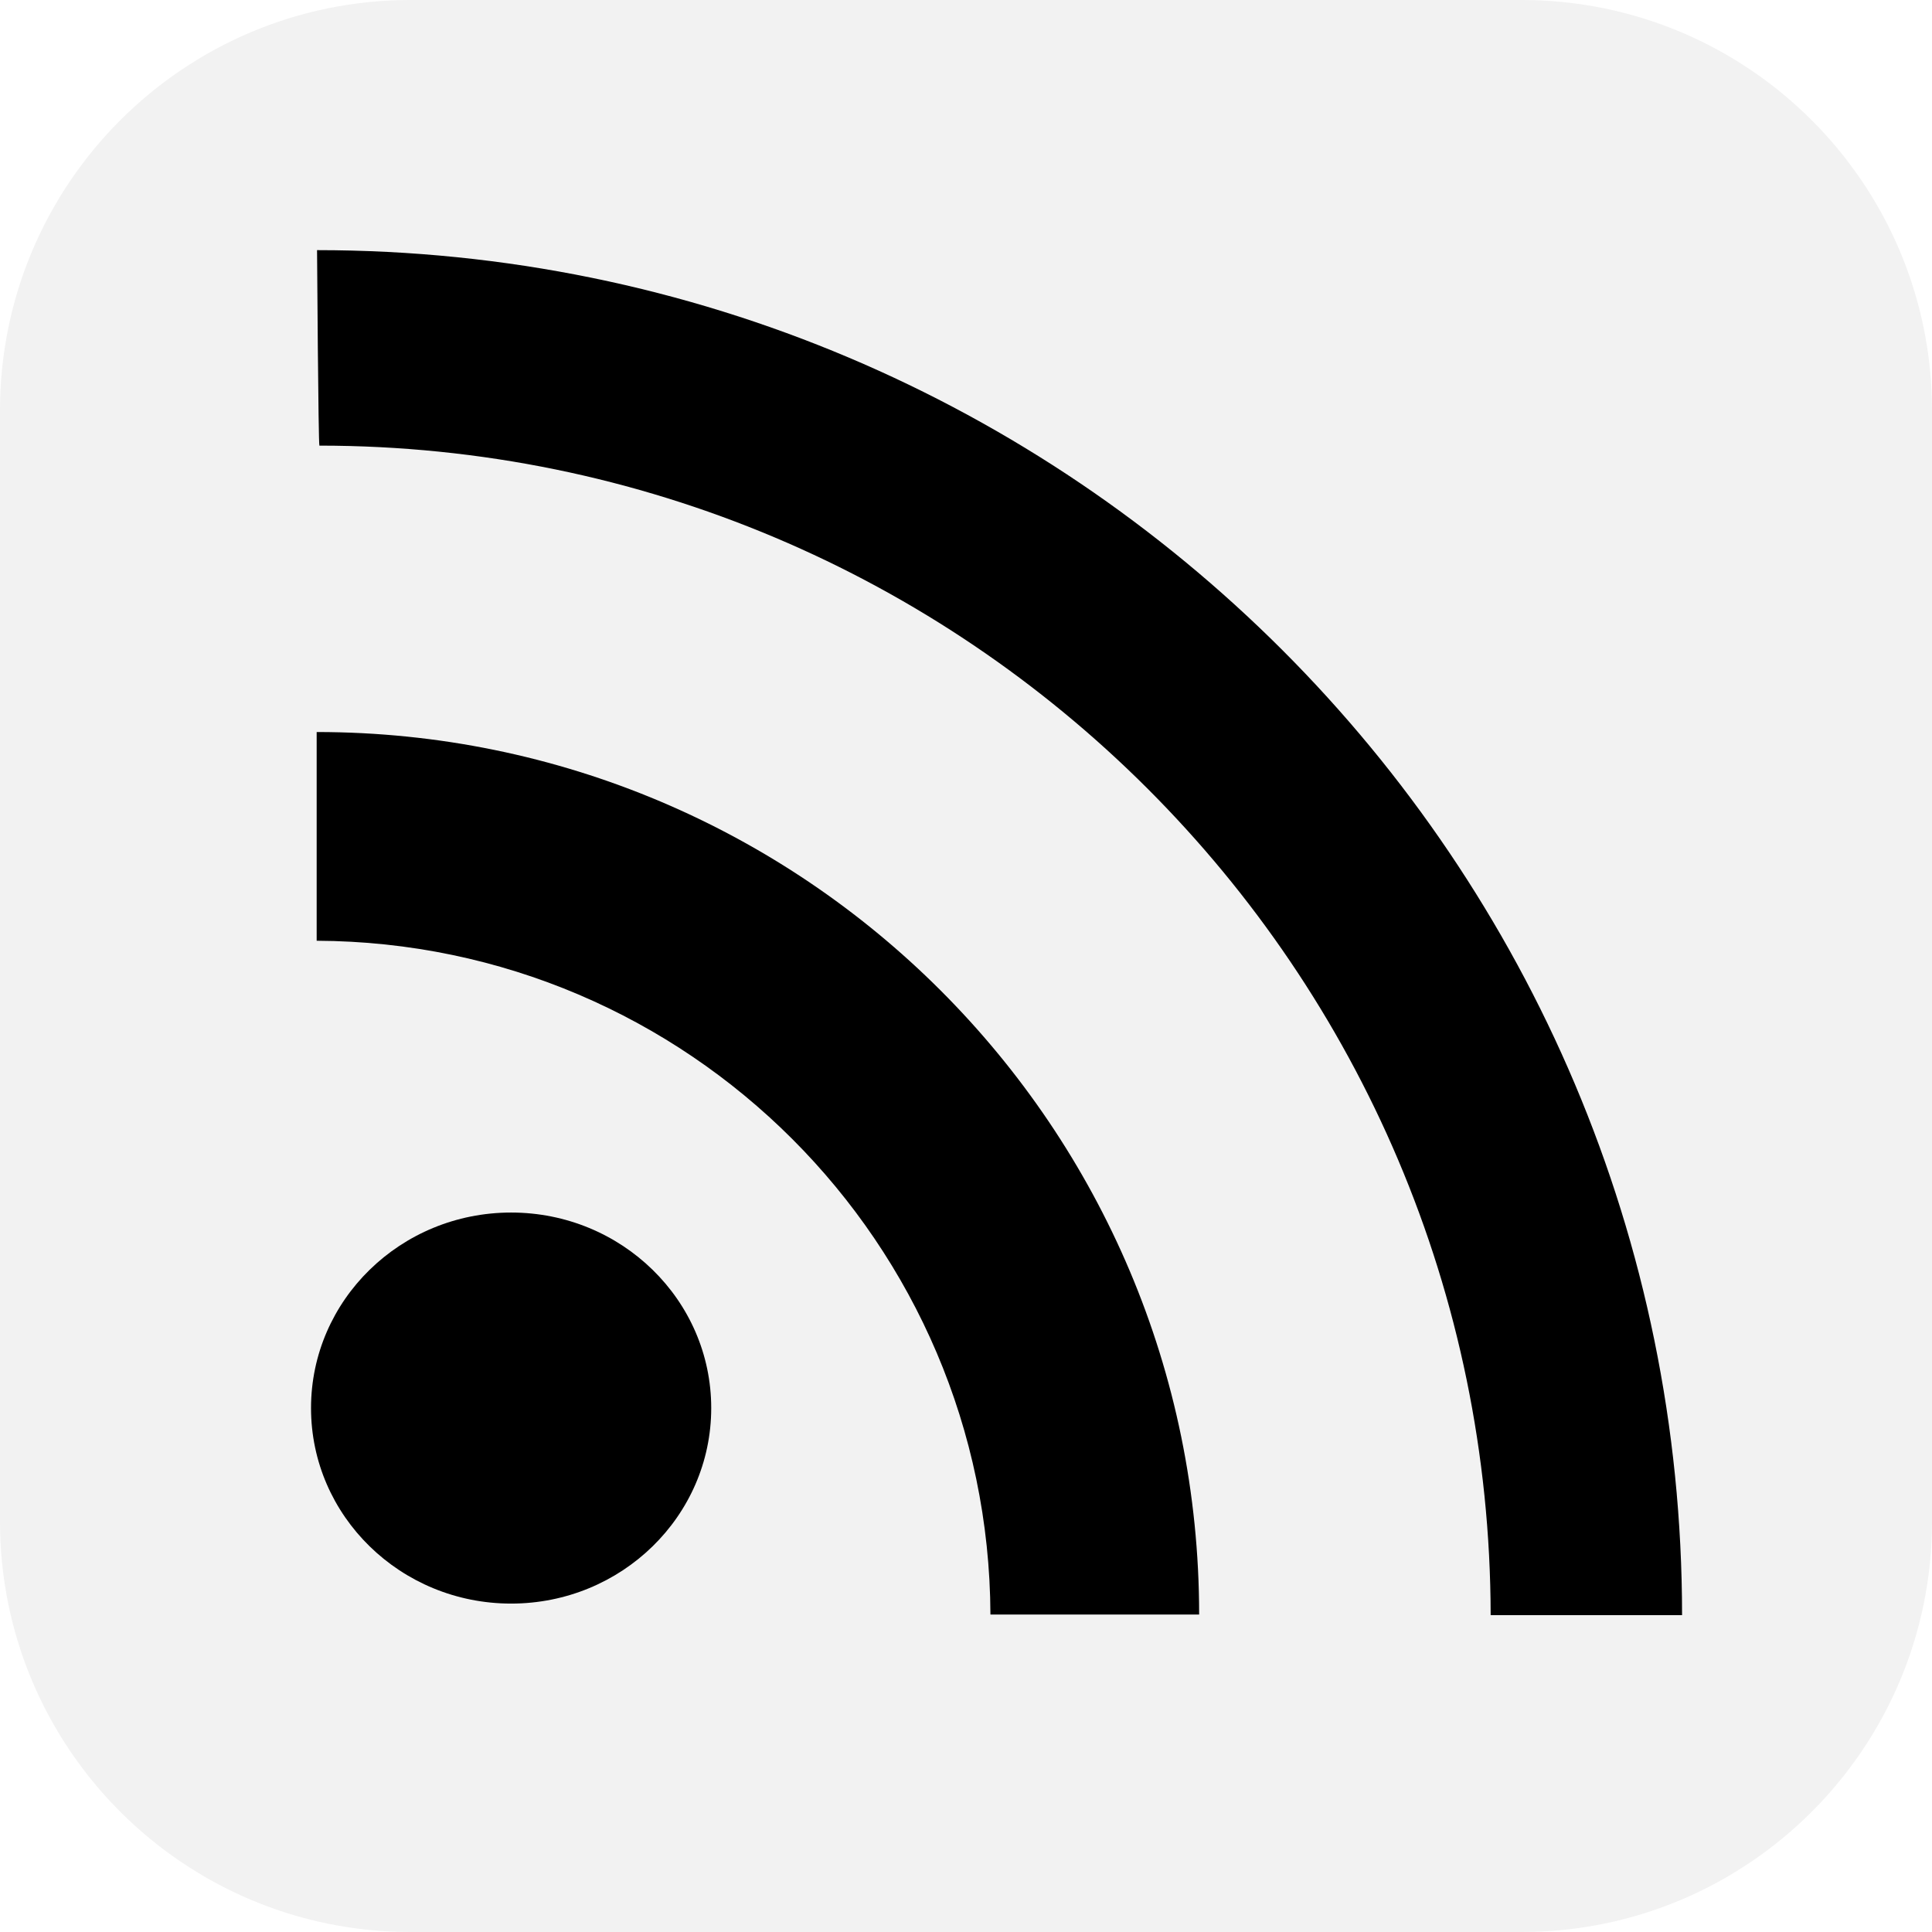
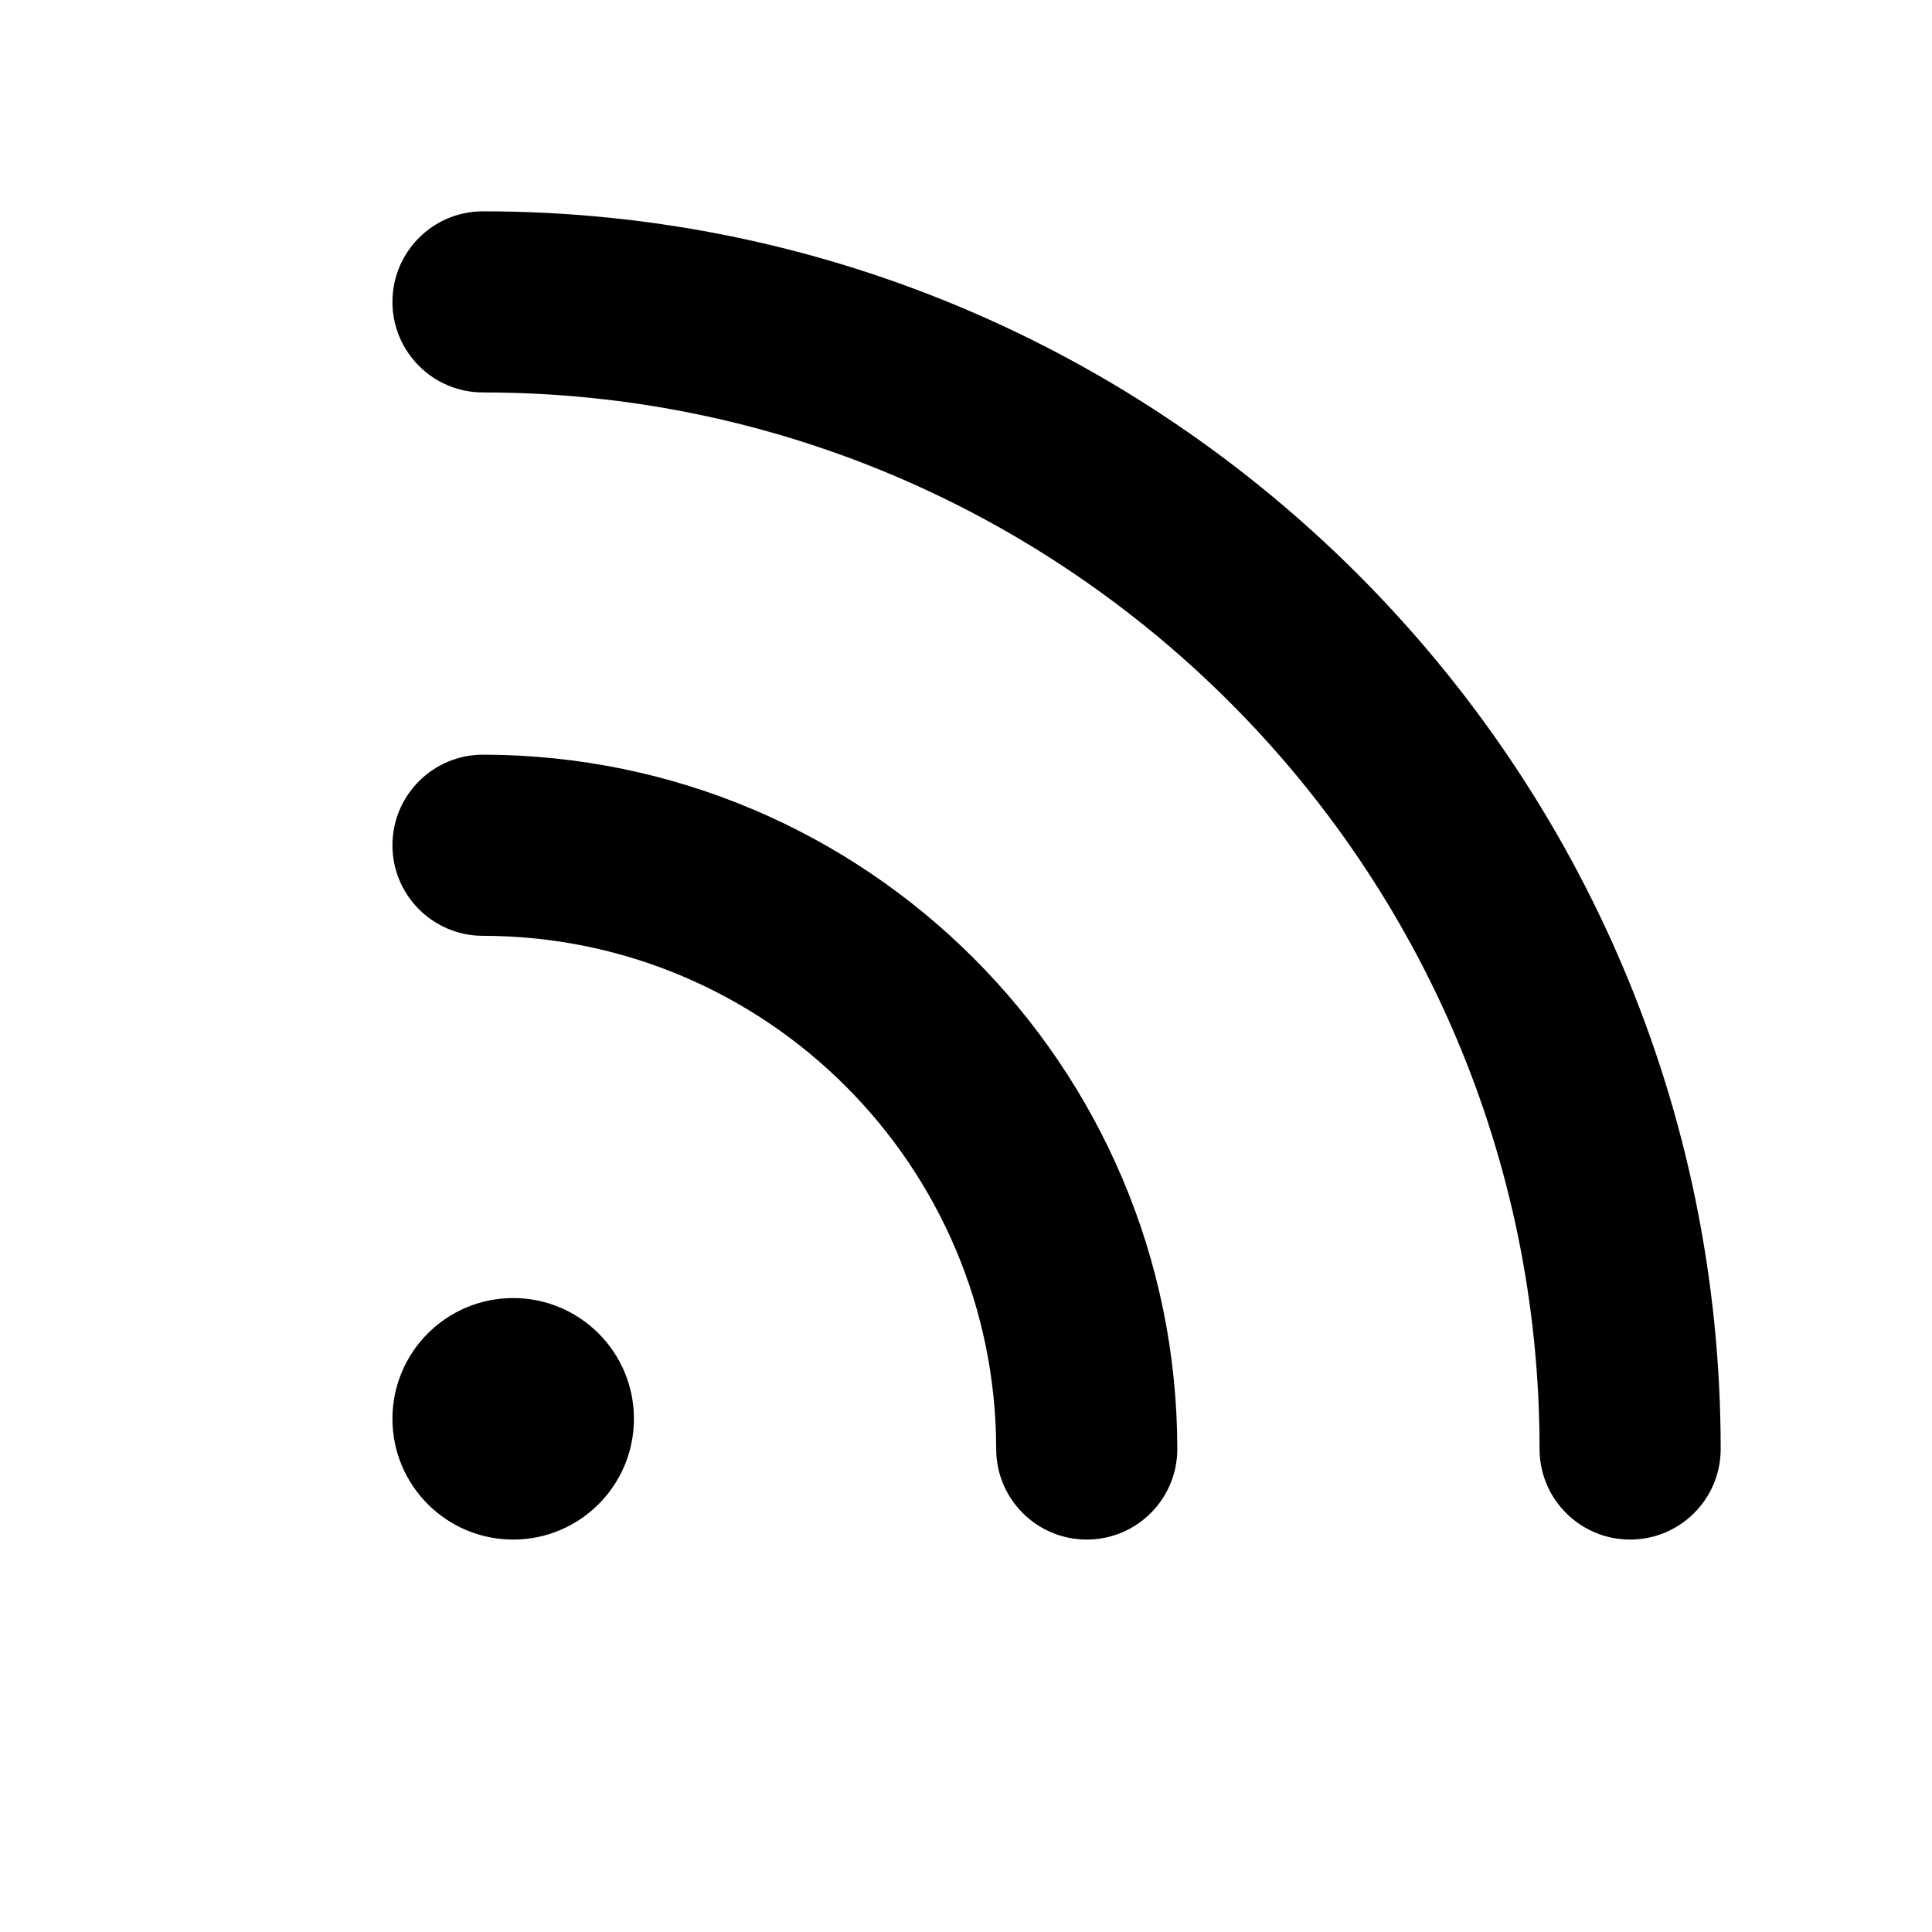
- <svg xmlns="http://www.w3.org/2000/svg" viewBox="2.646 2.646 26.458 26.458">
-   <g transform="matrix(0.2645833,0,0,0.2645833,-8.848977,-15.62104)">
-     <rect style="fill:#f2f2f2;stroke-width:0.635;stroke-linecap:round;stroke-linejoin:round" width="100" height="100" x="43.445" y="69.04" rx="21.252" ry="21.252" />
-     <ellipse style="fill:#000000;stroke-width:1.203;stroke-linecap:round;stroke-linejoin:round" cx="69.901" cy="141.921" rx="10.357" ry="10.12" />
-     <path style="fill:#000000;stroke-width:0.635;stroke-linecap:round;stroke-linejoin:round" d="m 59.836,106.93 v 10.803 a 35.029,35.029 0 0 1 34.874,34.874 h 10.802 a 45.677,45.677 0 0 0 -45.677,-45.677 z" />
-     <path style="fill:#000000;stroke-width:0.878;stroke-linecap:round;stroke-linejoin:round" d="m -81.988,59.856 c 0,0 -10.066,0.066 -10.118,0.122 -5.28e-4,33.447 -27.089,60.574 -60.535,60.623 v 9.907 c 39.02,1.7e-4 70.653,-31.632 70.653,-70.653 z" transform="rotate(-90)" />
-   </g>
+ <svg xmlns="http://www.w3.org/2000/svg" width="32" height="32" fill="#000000" viewBox="0 0 256 256">
+   <path d="M228,192a12,12,0,0,1-24,0c0-77.2-62.8-140-140-140a12,12,0,0,1,0-24C154.43,28,228,101.57,228,192ZM64,100a12,12,0,0,0,0,24,68.07,68.07,0,0,1,68,68,12,12,0,0,0,24,0A92.1,92.1,0,0,0,64,100Zm4,72a16,16,0,1,0,16,16A16,16,0,0,0,68,172Z" />
</svg>
